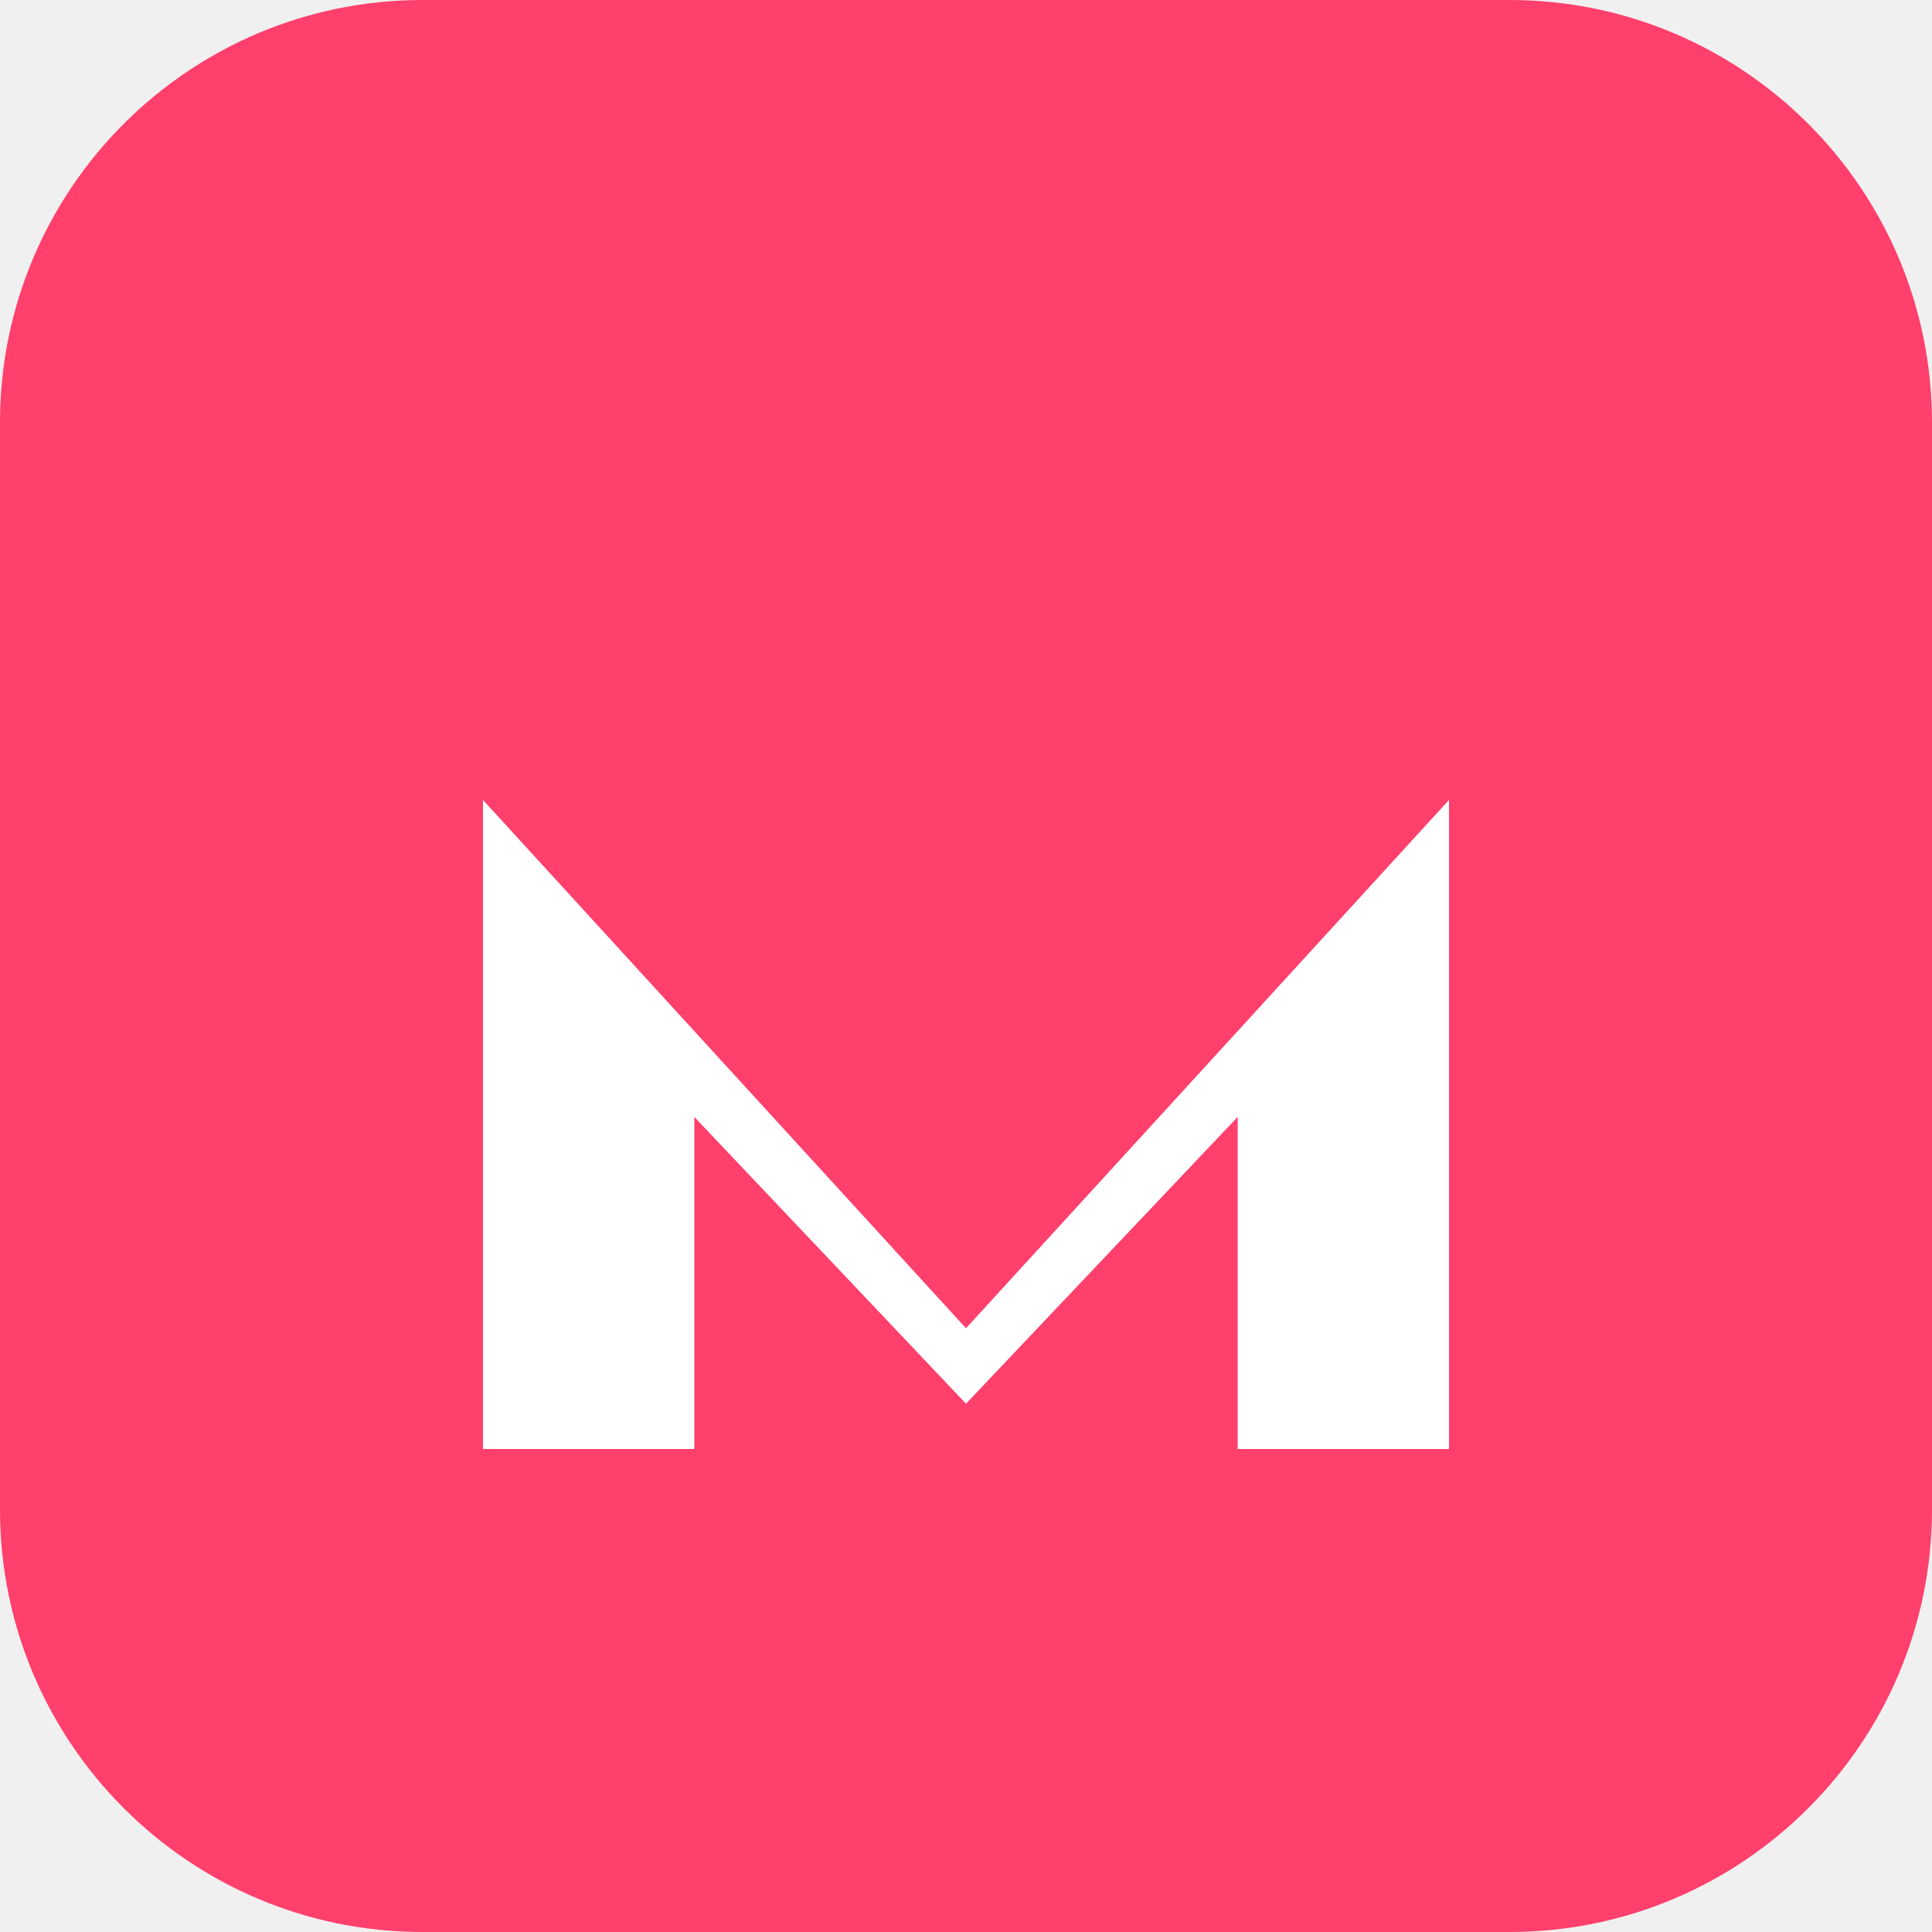
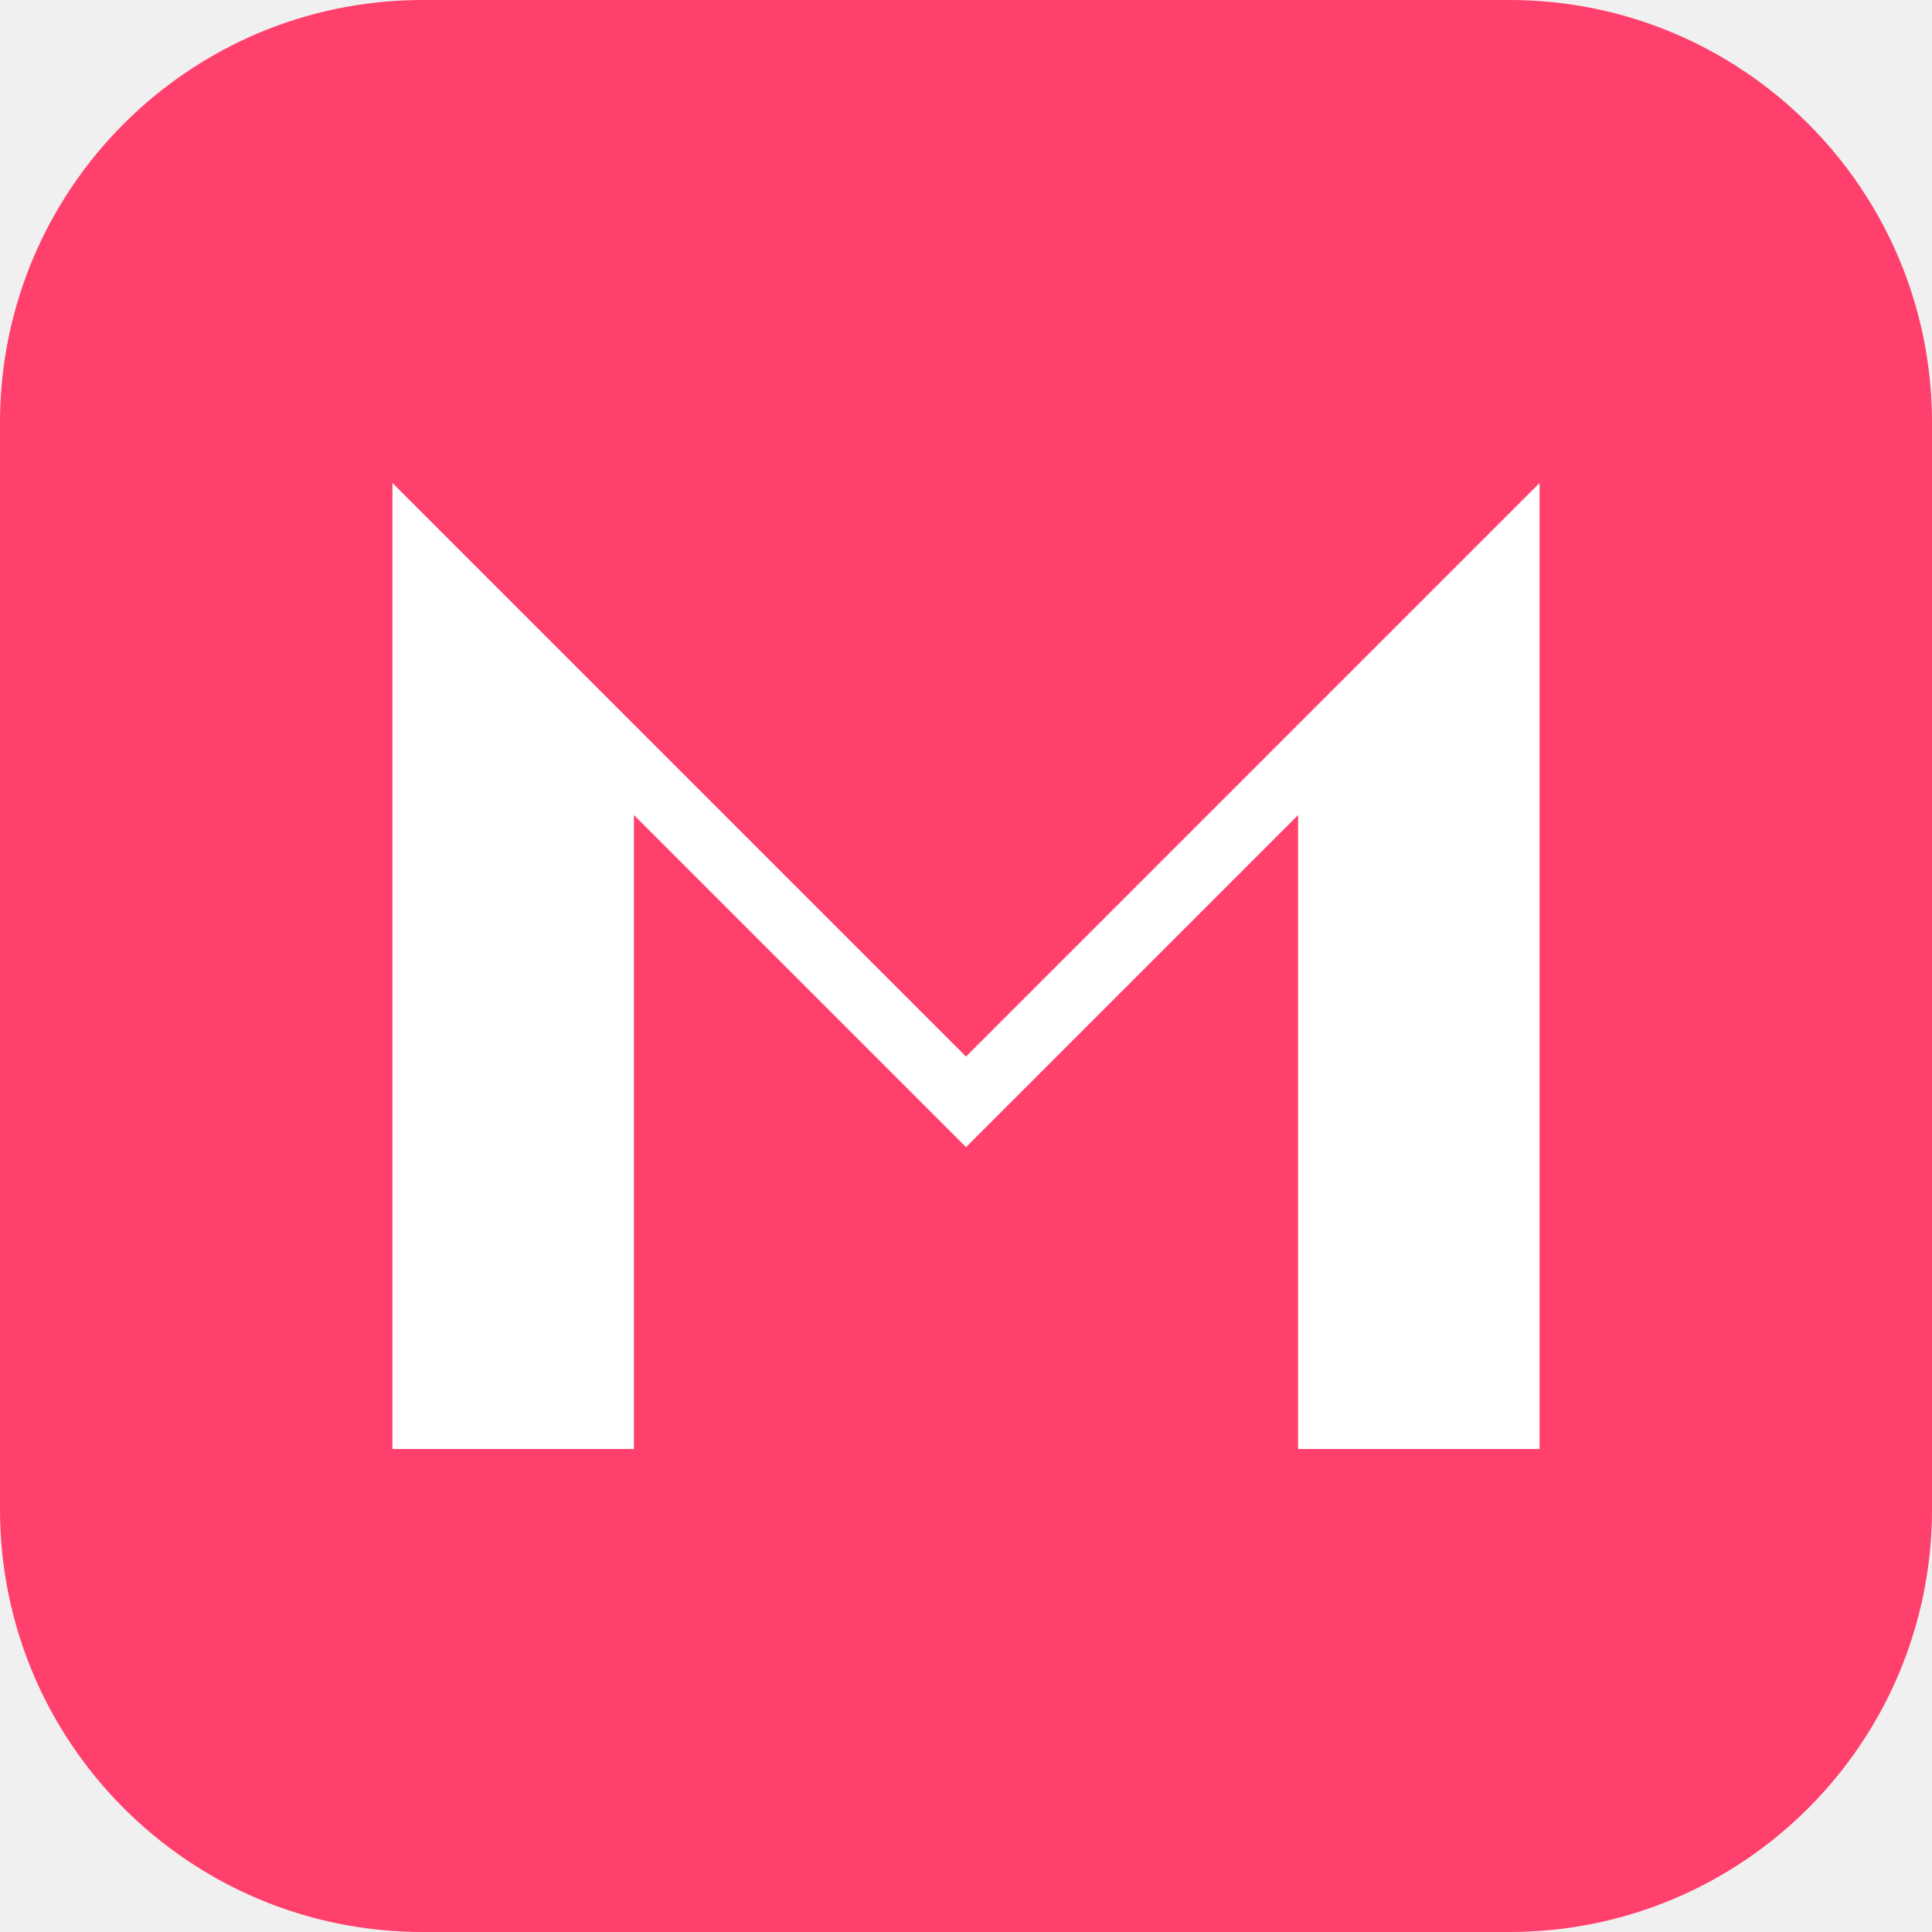
<svg xmlns="http://www.w3.org/2000/svg" viewBox="0 0 64 64" width="64" height="64">
  <rect width="64" height="64" rx="14" fill="#ff3f6c" />
-   <path d="M16 48V26.5L32 44l16-17.5V48h-7V37l-9 9.5L23 37v11h-7z" fill="#fff" />
+   <path d="M13 48V16l19 19 19-19v32h-8V27l-11 11-11-11v21z" fill="#fff" />
</svg>
